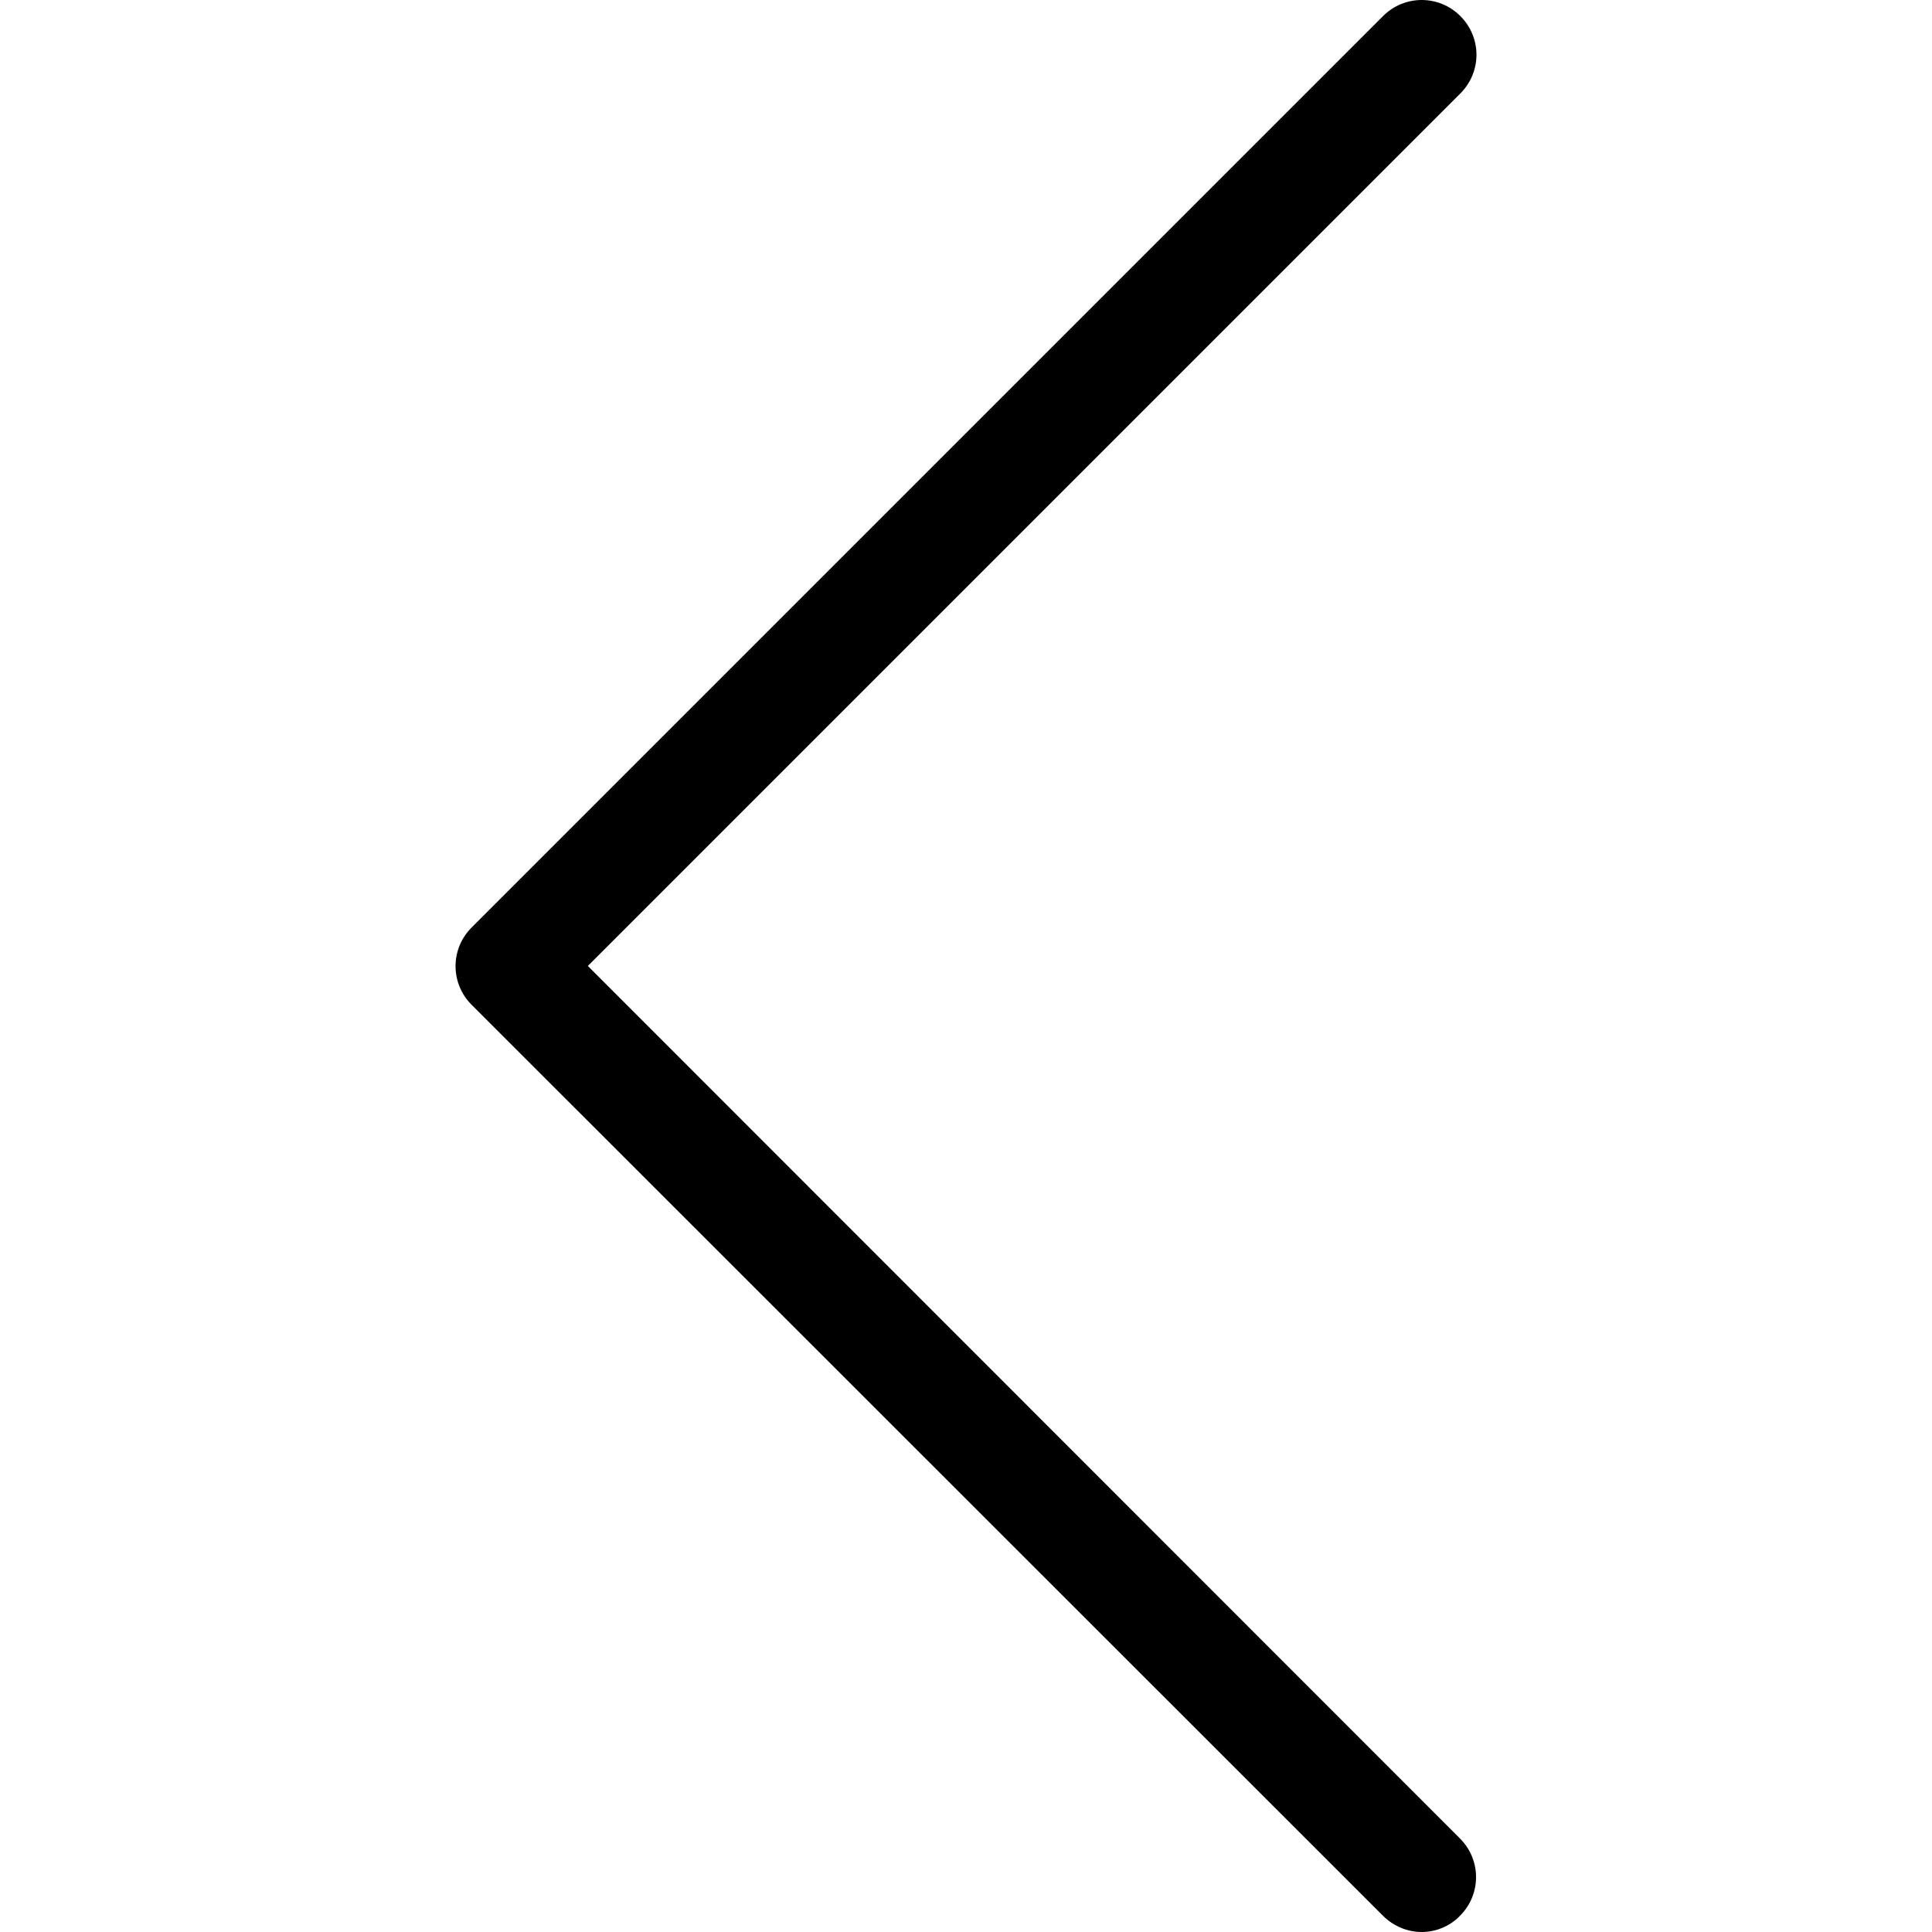
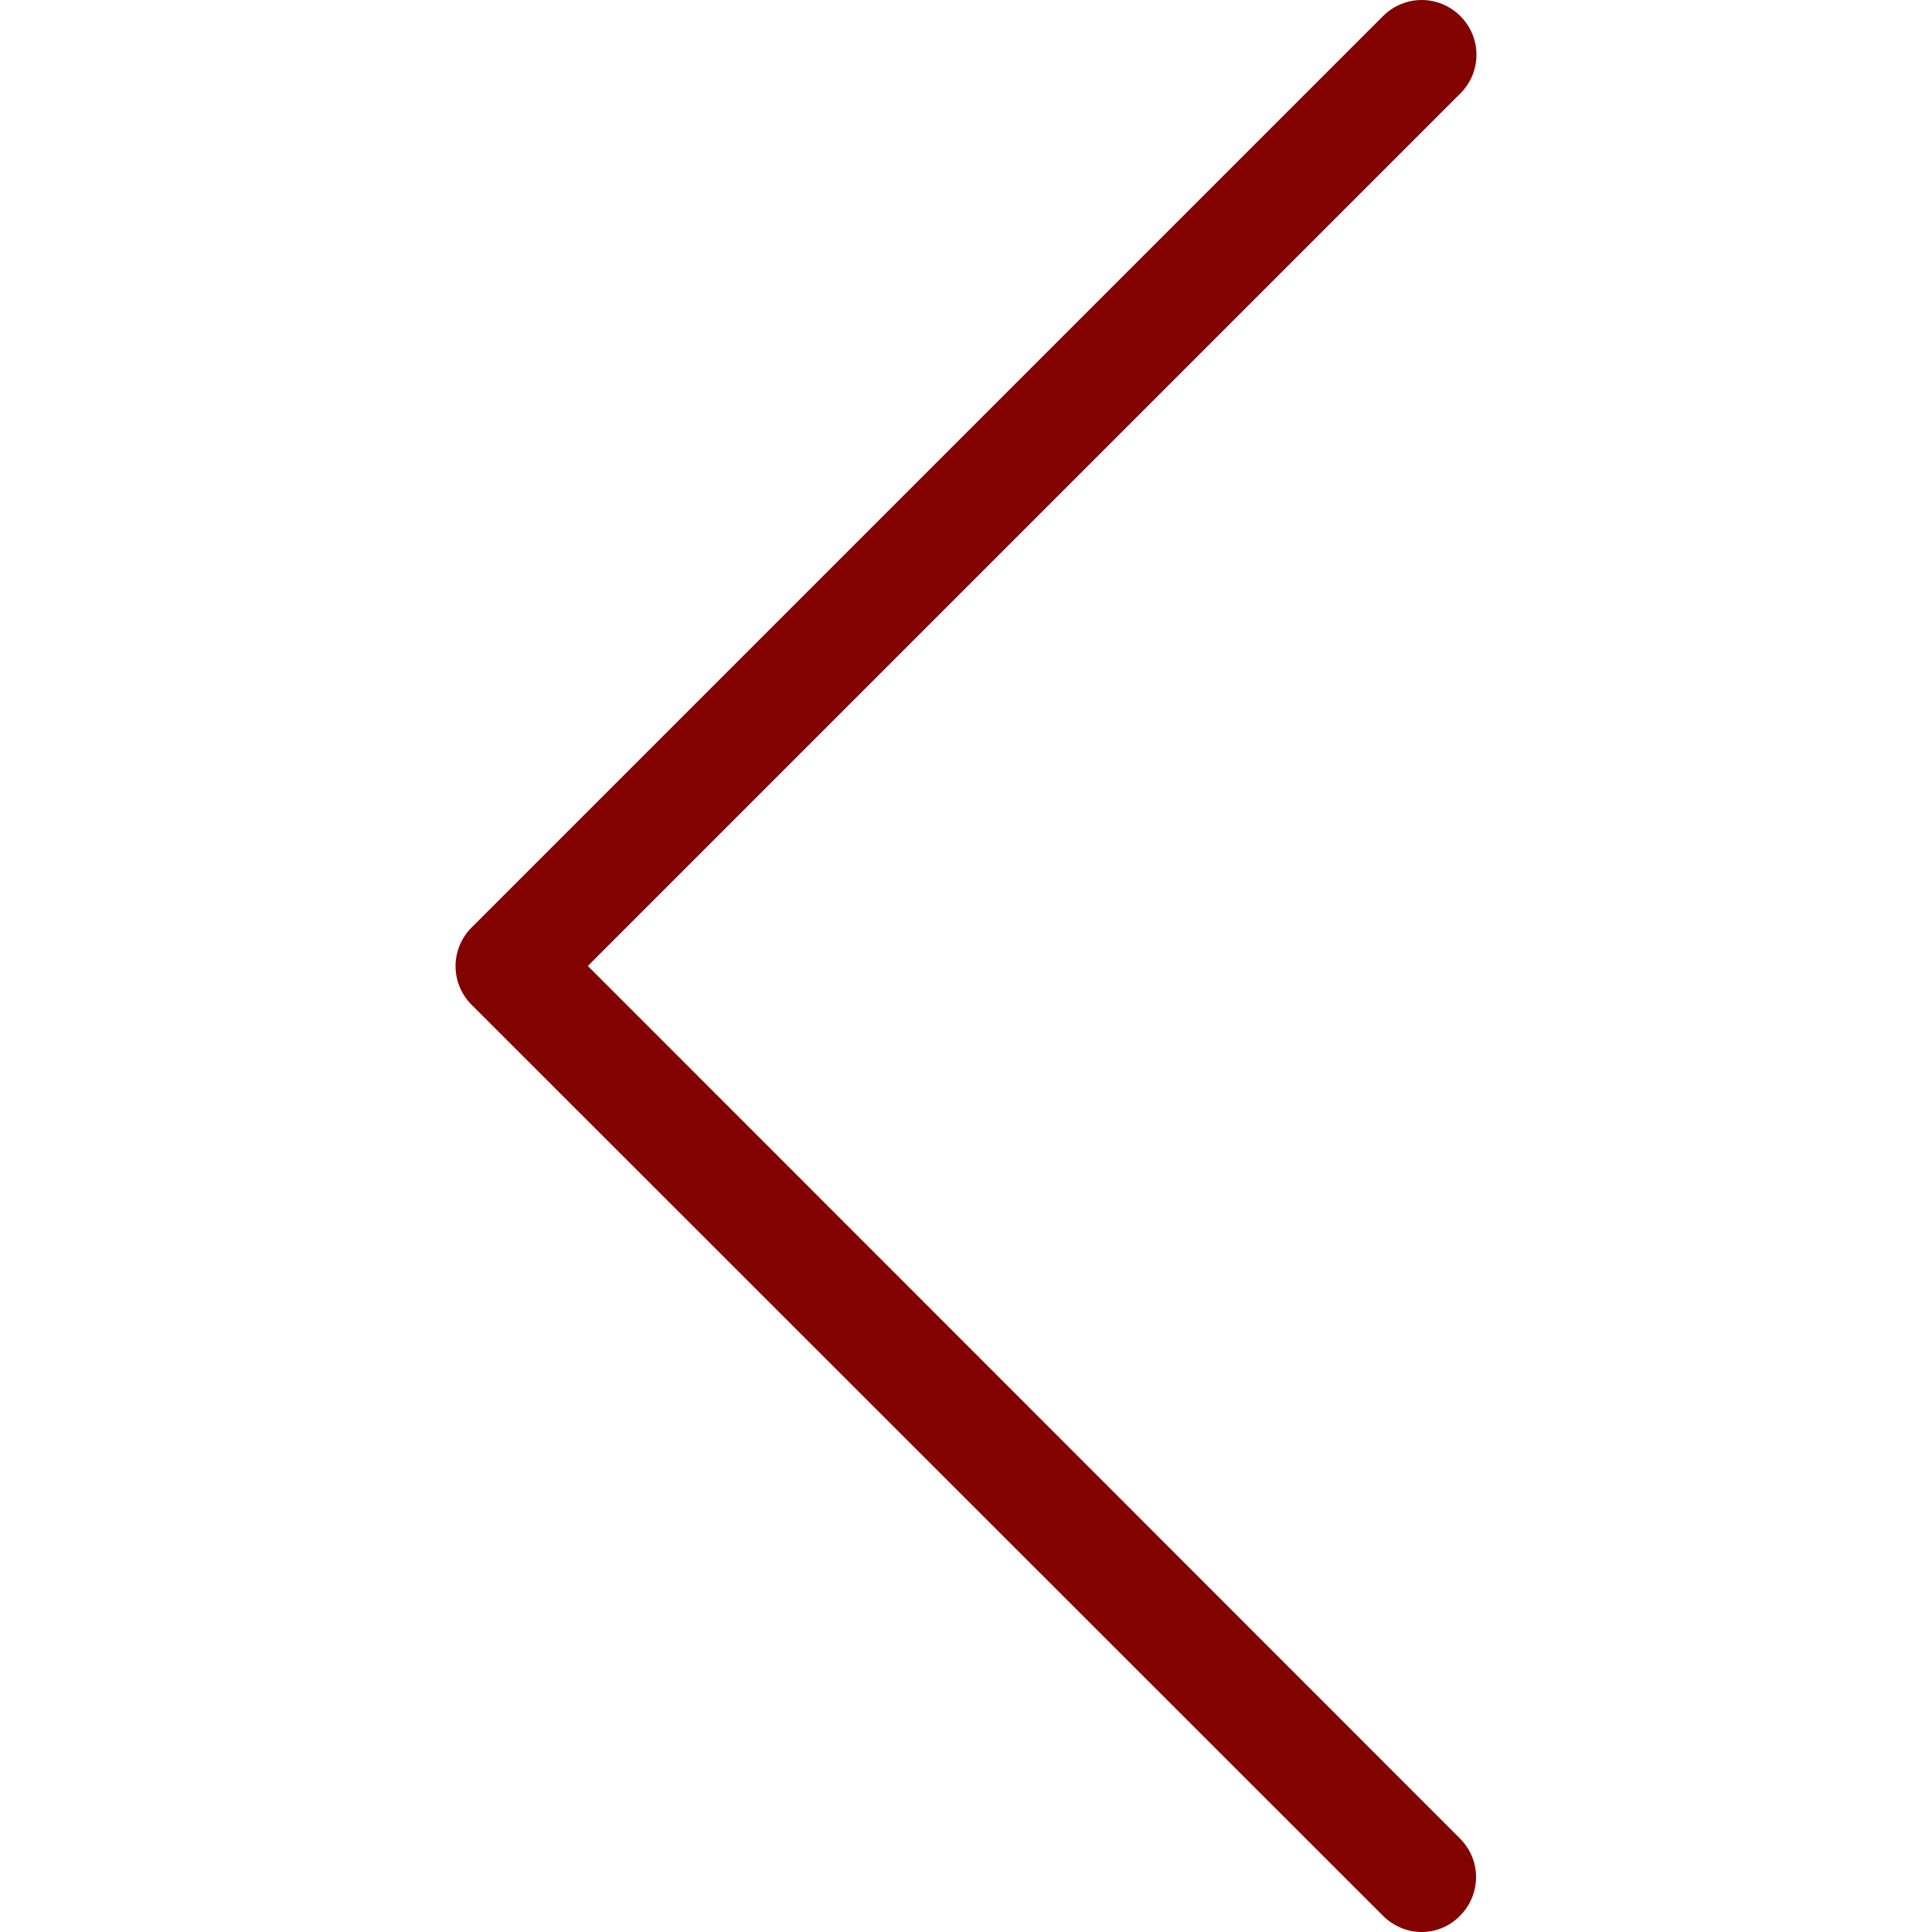
<svg xmlns="http://www.w3.org/2000/svg" version="1.1" id="Capa_1" x="0px" y="0px" viewBox="0 0 477.175 477.175" style="enable-background:new 0 0 477.175 477.175;" xml:space="preserve">
  <g>
-     <path d="M145.188,238.575l215.5-215.5c5.3-5.3,5.3-13.8,0-19.1s-13.8-5.3-19.1,0l-225.1,225.1c-5.3,5.3-5.3,13.8,0,19.1l225.1,225   c2.6,2.6,6.1,4,9.5,4s6.9-1.3,9.5-4c5.3-5.3,5.3-13.8,0-19.1L145.188,238.575z" />
+     <path fill="#830300" d="M145.188,238.575l215.5-215.5c5.3-5.3,5.3-13.8,0-19.1s-13.8-5.3-19.1,0l-225.1,225.1c-5.3,5.3-5.3,13.8,0,19.1l225.1,225   c2.6,2.6,6.1,4,9.5,4s6.9-1.3,9.5-4c5.3-5.3,5.3-13.8,0-19.1L145.188,238.575z" />
  </g>
  <g>
</g>
  <g>
</g>
  <g>
</g>
  <g>
</g>
  <g>
</g>
  <g>
</g>
  <g>
</g>
  <g>
</g>
  <g>
</g>
  <g>
</g>
  <g>
</g>
  <g>
</g>
  <g>
</g>
  <g>
</g>
  <g>
</g>
</svg>
